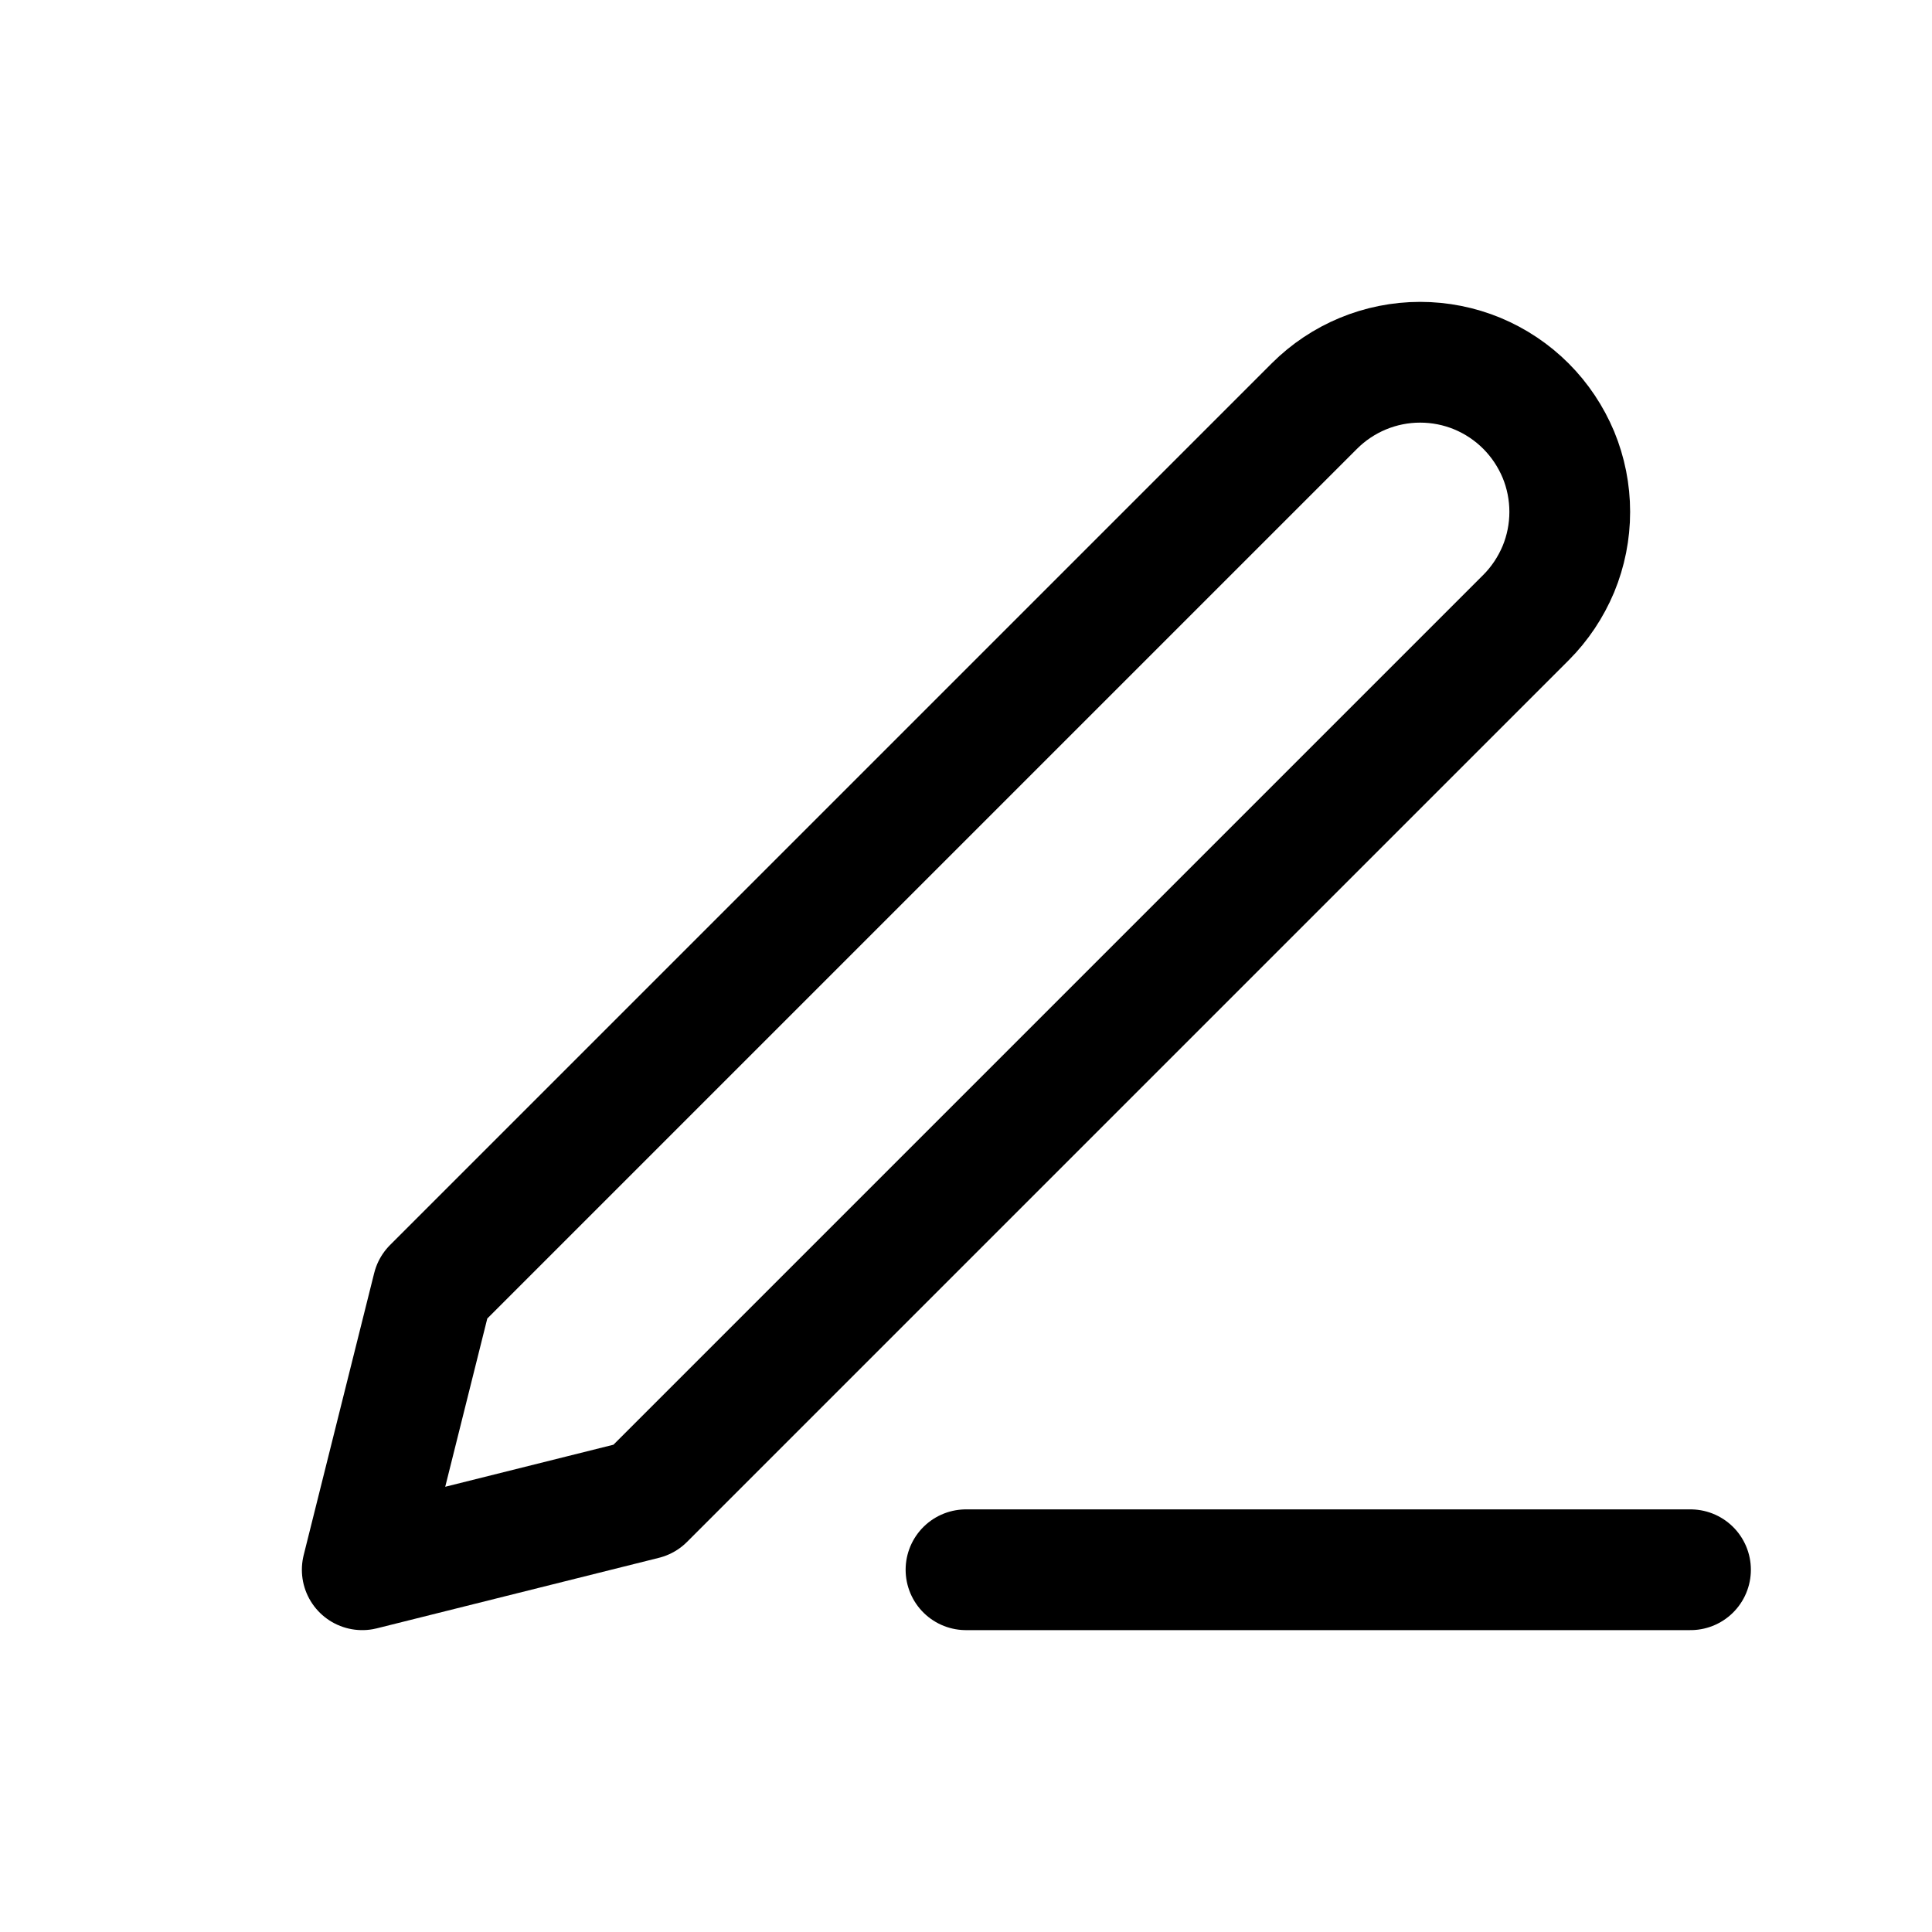
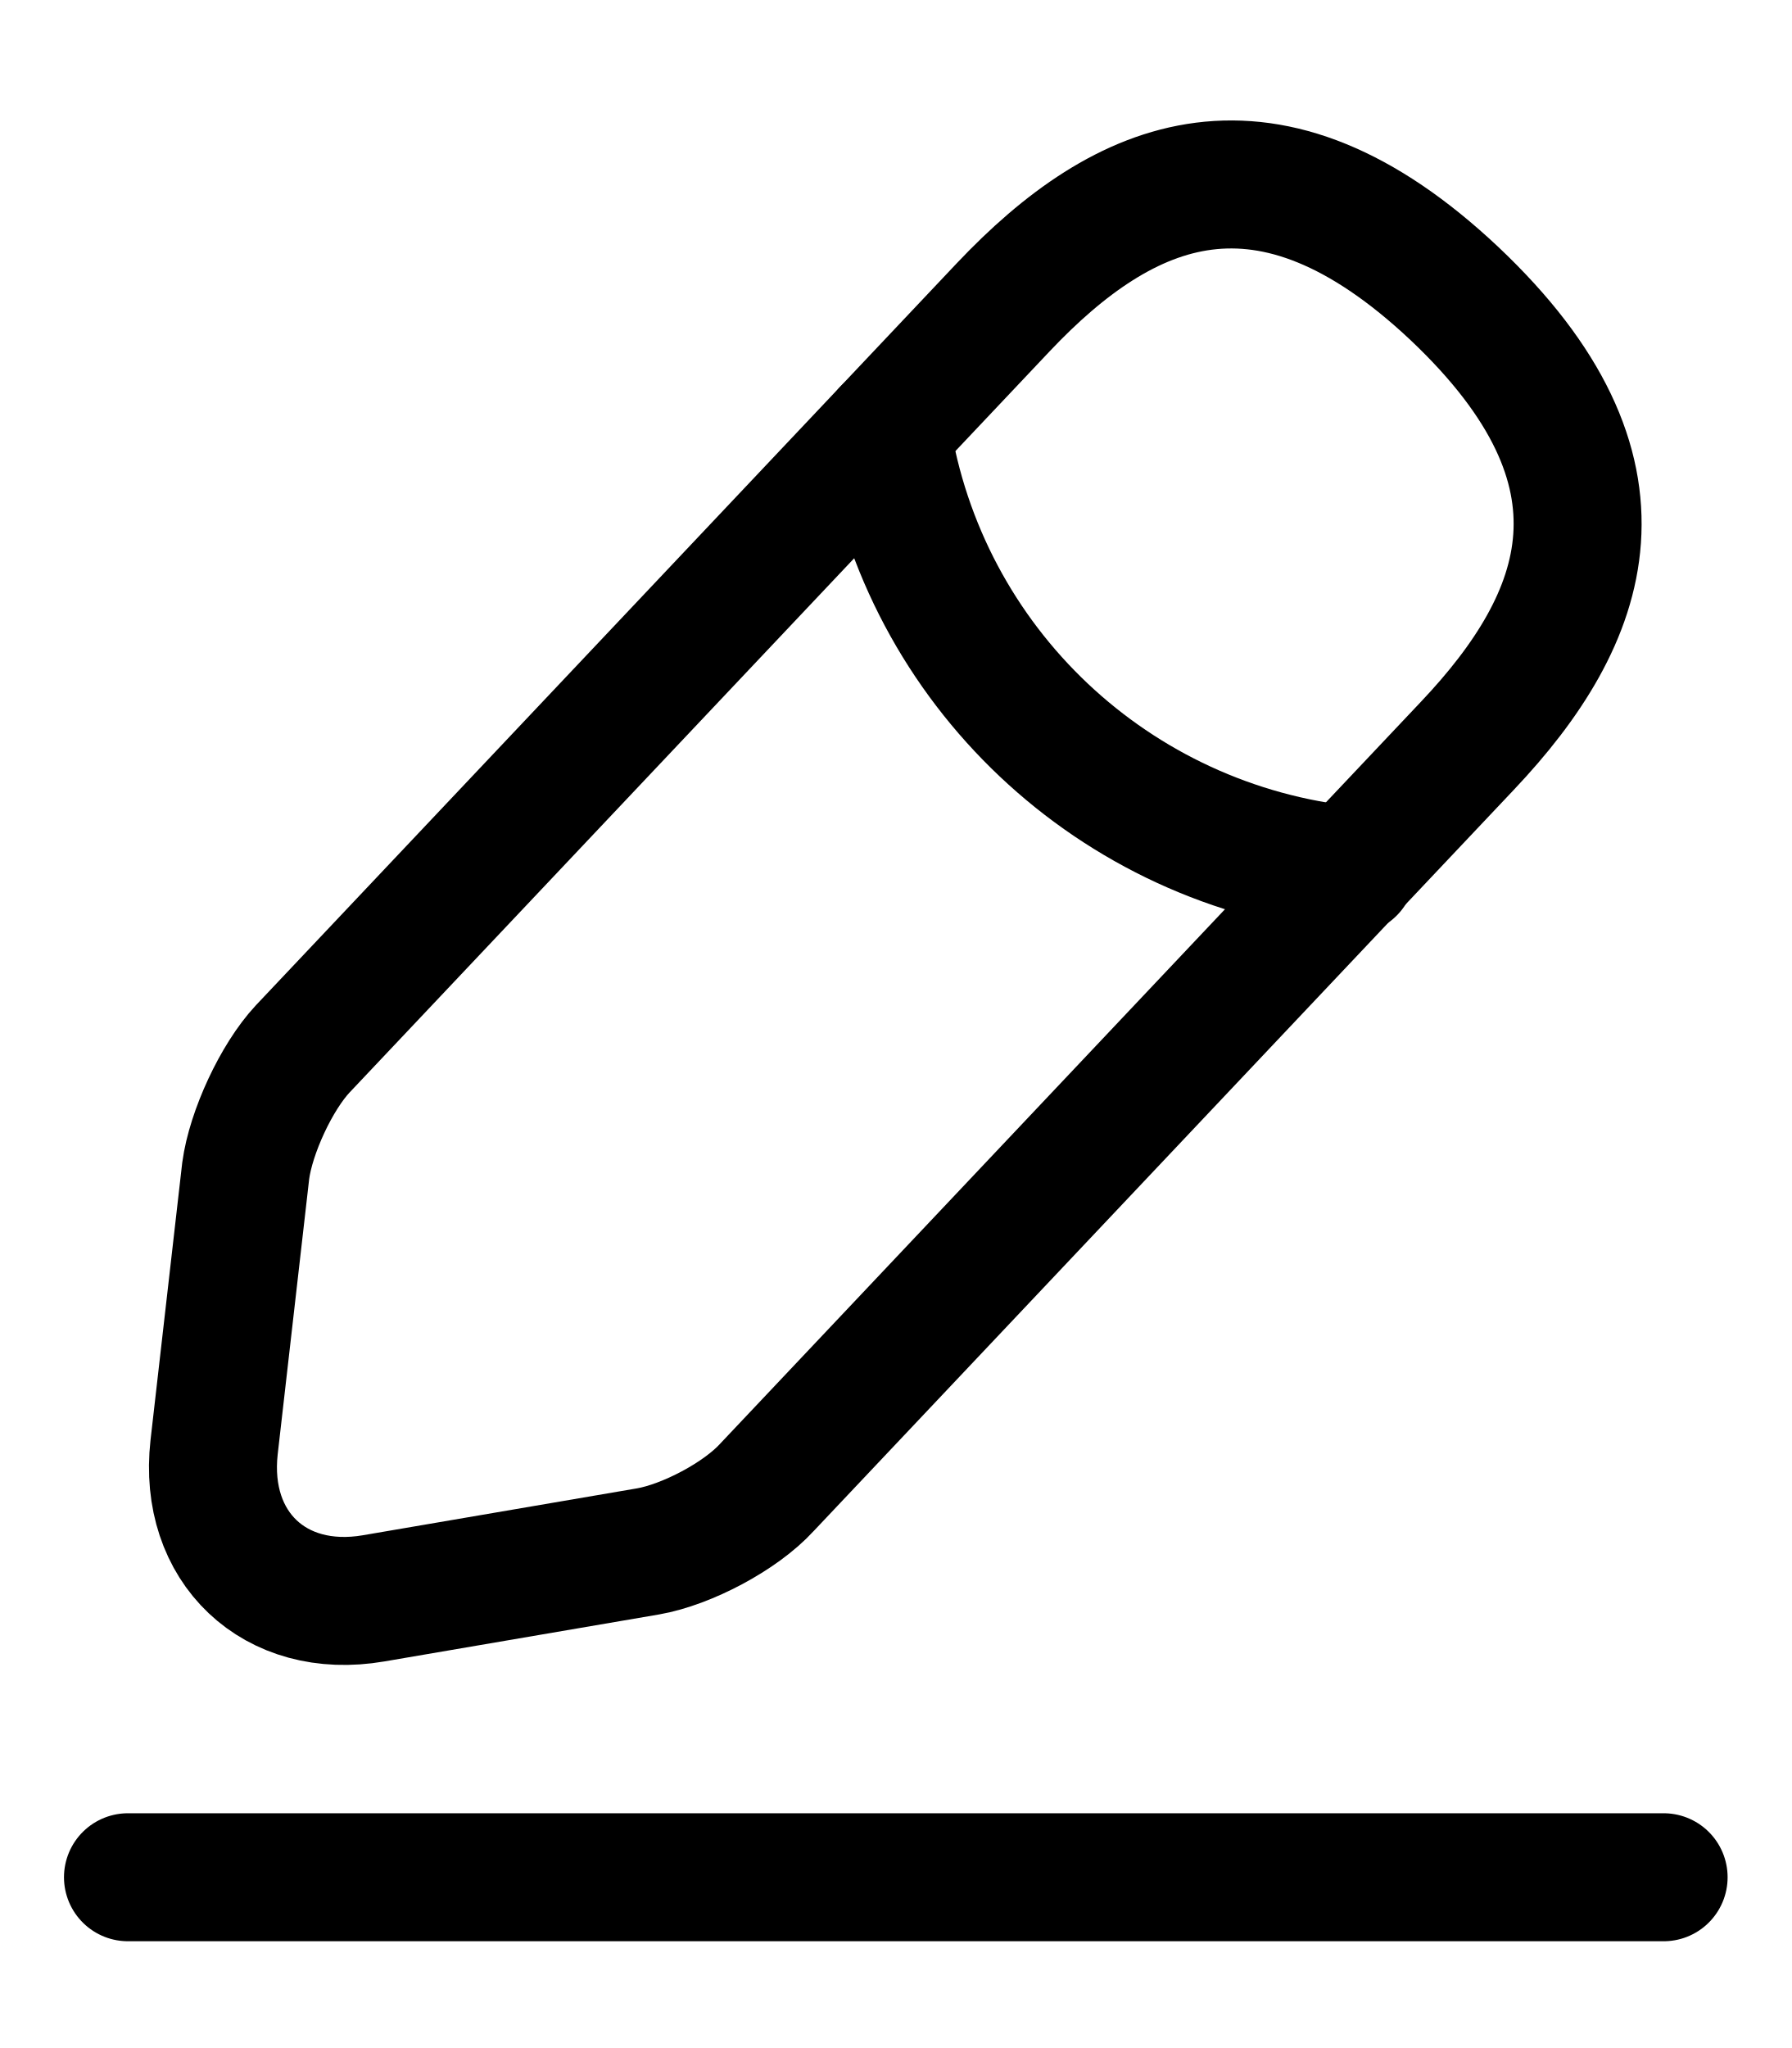
- <svg xmlns="http://www.w3.org/2000/svg" width="16" height="16" viewBox="0 0 16 16" fill="none">
-   <path d="M8 13H14" stroke="currentColor" stroke-linecap="round" stroke-linejoin="round" />
-   <path d="M10.885 3.363C11.117 3.131 11.432 3 11.761 3C11.924 3 12.085 3.032 12.235 3.094C12.386 3.157 12.522 3.248 12.637 3.363C12.752 3.478 12.843 3.615 12.906 3.765C12.968 3.915 13 4.076 13 4.239C13 4.402 12.968 4.563 12.906 4.713C12.843 4.863 12.752 5 12.637 5.115L5.336 12.416L3 13L3.584 10.664L10.885 3.363Z" stroke="currentColor" stroke-linecap="round" stroke-linejoin="round" />
+ <svg xmlns="http://www.w3.org/2000/svg" width="14" height="16" viewBox="0 0 14 16" fill="none">
+   <path d="M7.84 2.4L2.366 8.194C2.16 8.414 1.96 8.847 1.92 9.147L1.673 11.307C1.586 12.087 2.146 12.62 2.92 12.487L5.066 12.12C5.366 12.067 5.786 11.847 5.993 11.62L11.466 5.827C12.413 4.827 12.84 3.687 11.366 2.294C9.9 0.914 8.786 1.4 7.84 2.4Z" stroke="currentColor" stroke-miterlimit="10" stroke-linecap="round" stroke-linejoin="round" />
+   <path d="M6.927 3.367C7.214 5.207 8.707 6.613 10.56 6.8" stroke="currentColor" stroke-miterlimit="10" stroke-linecap="round" stroke-linejoin="round" />
+   <path d="M1 14.666H13" stroke="currentColor" stroke-miterlimit="10" stroke-linecap="round" stroke-linejoin="round" />
</svg>
